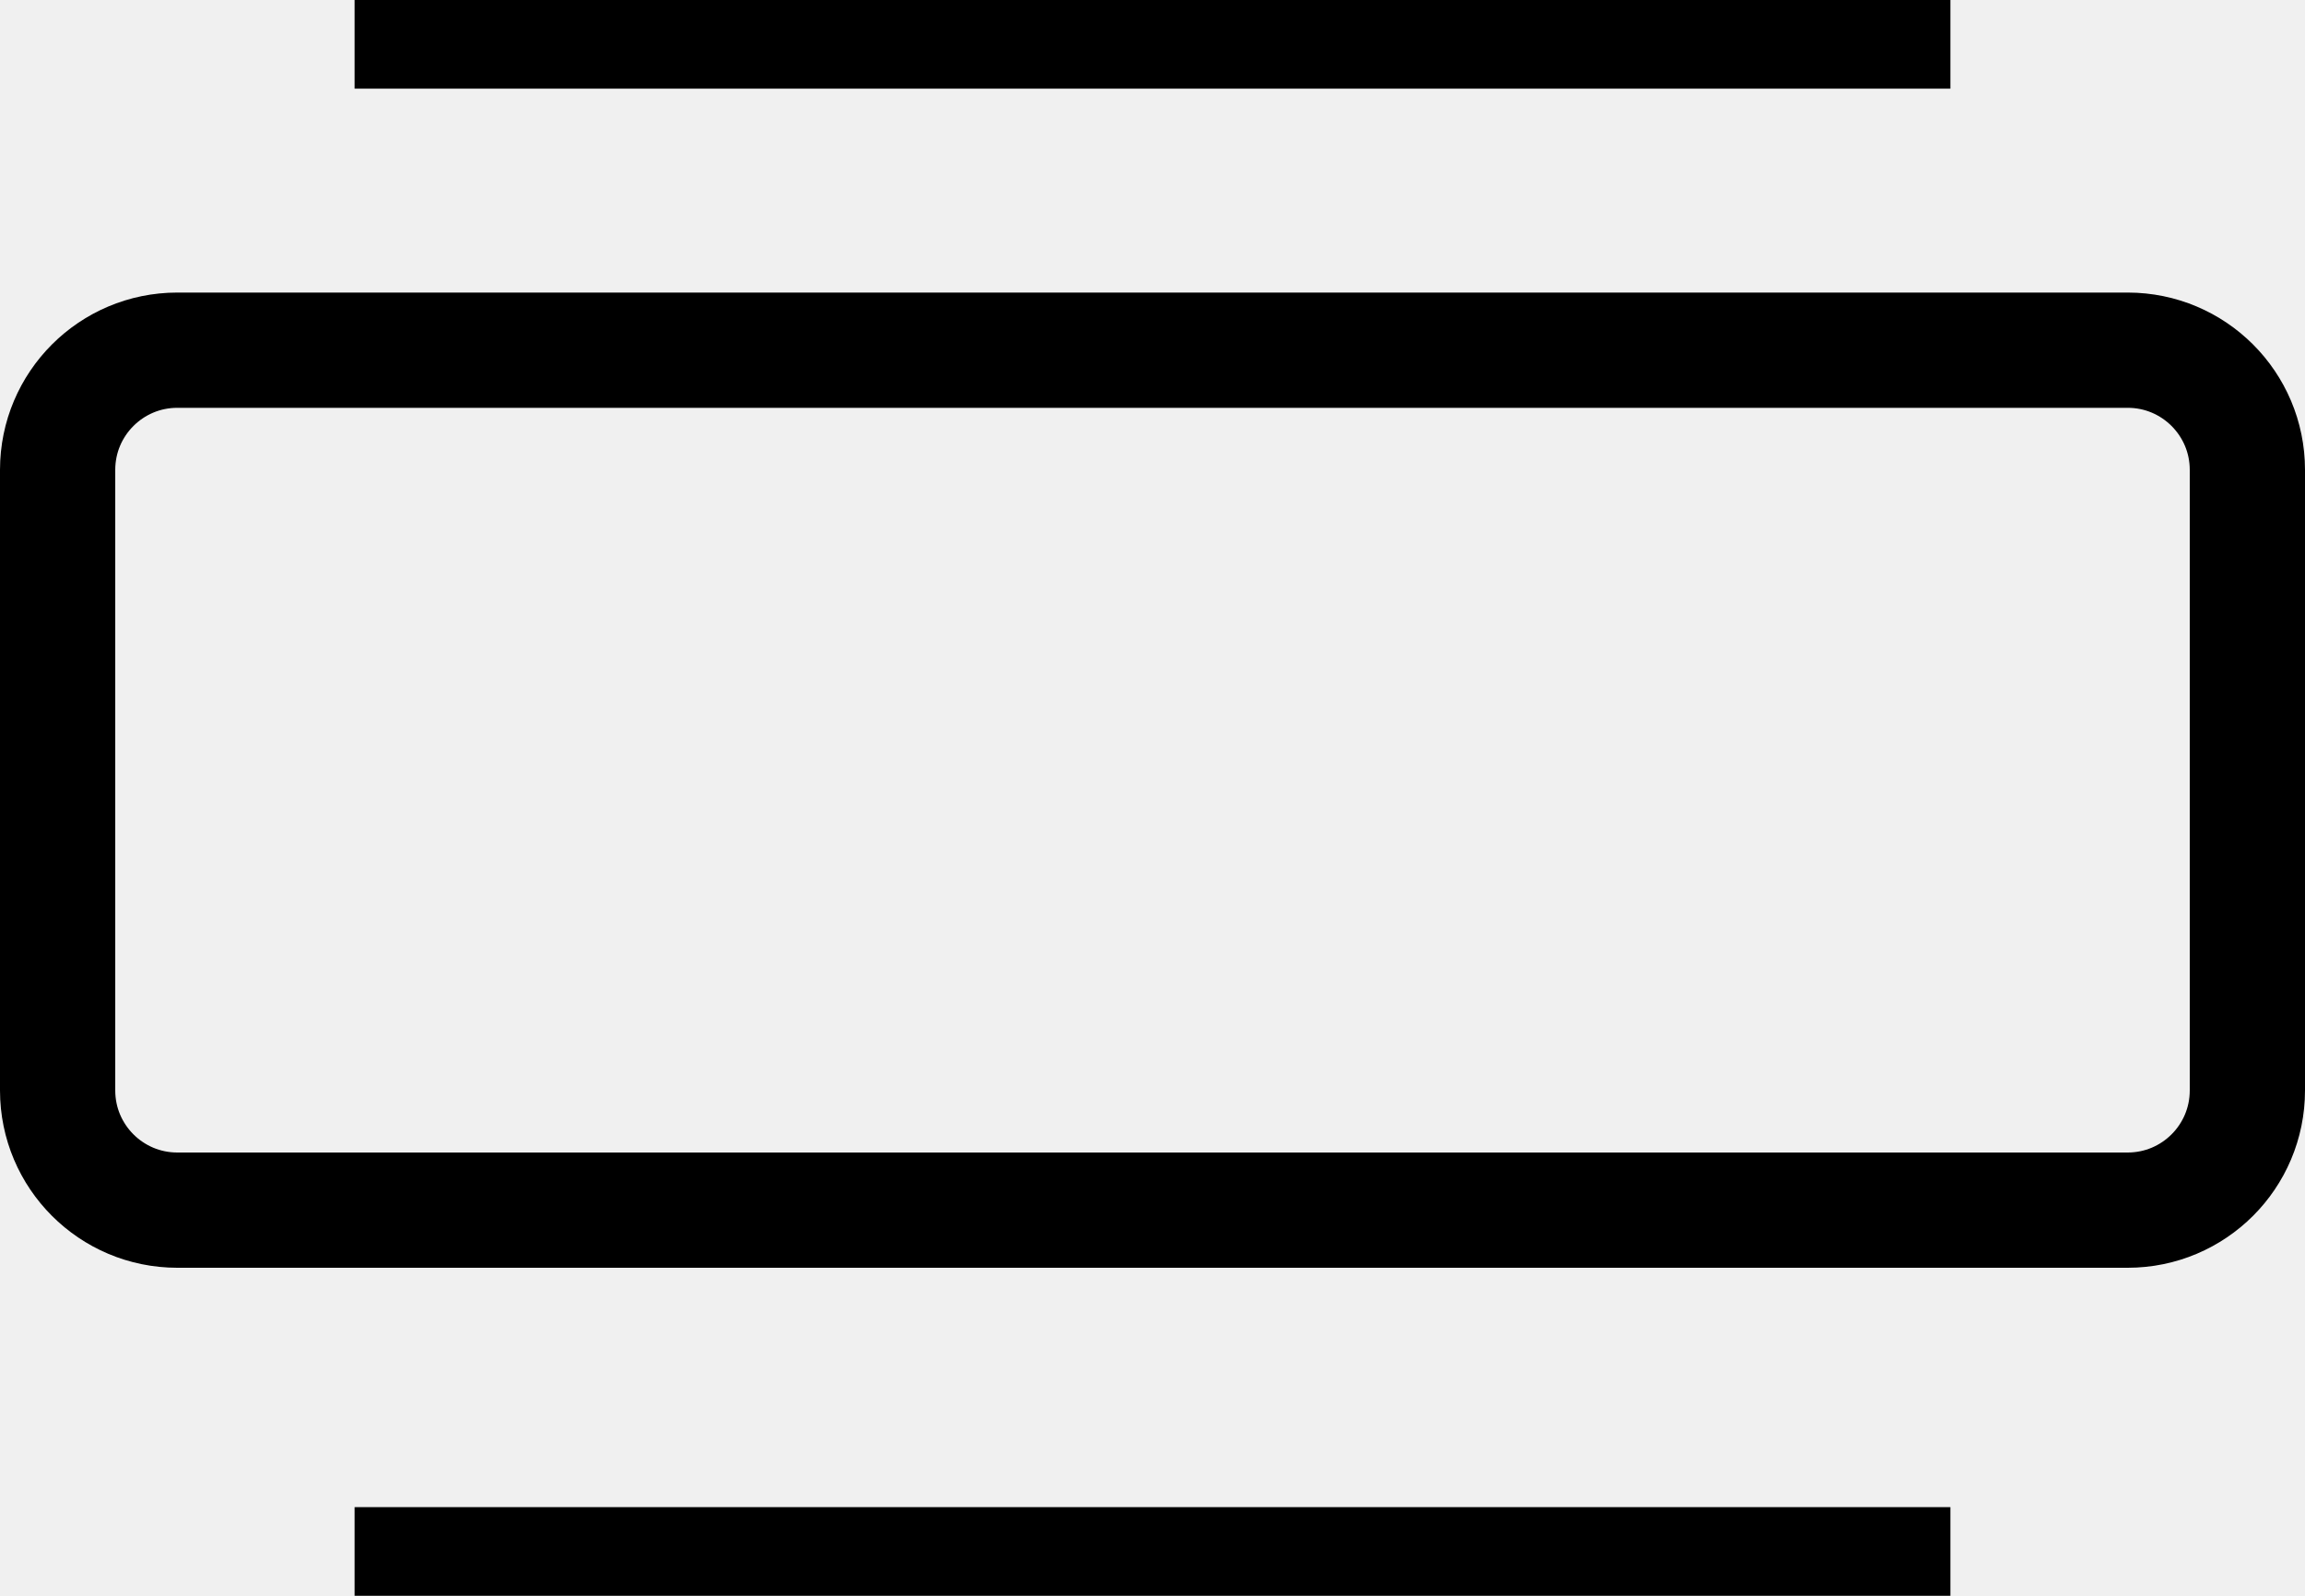
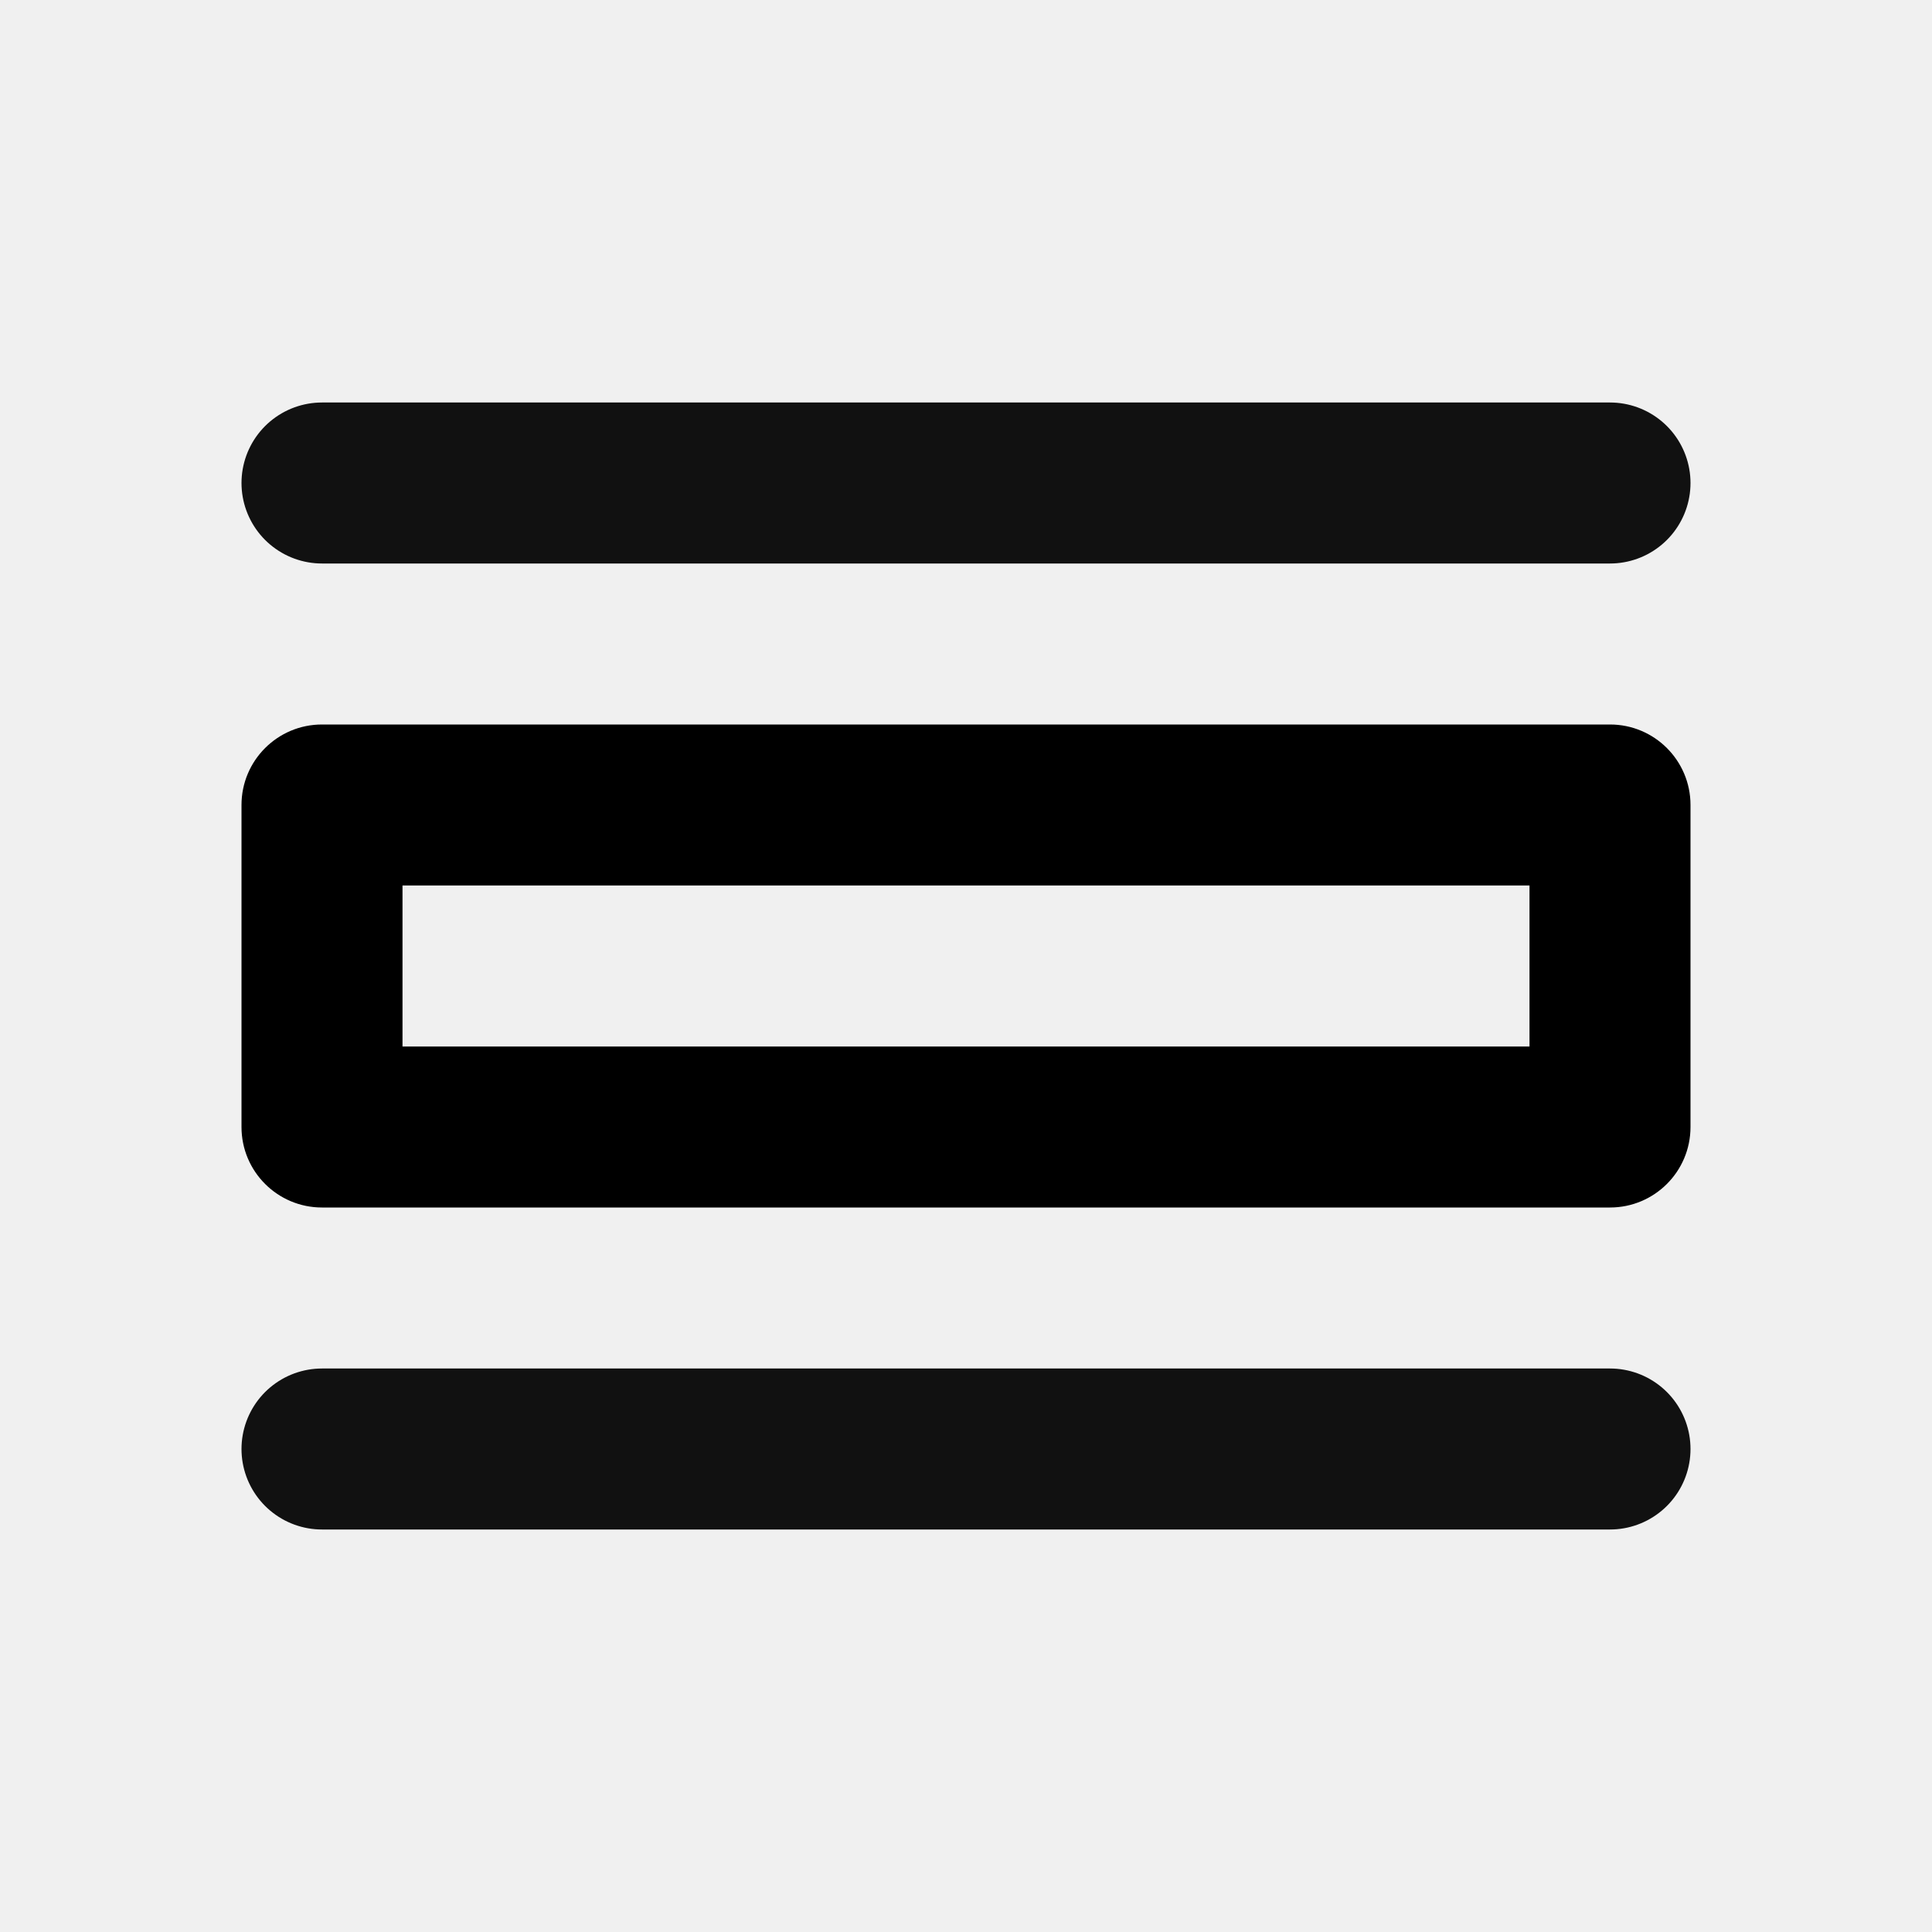
- <svg xmlns="http://www.w3.org/2000/svg" width="26" height="18" fill="none">
-   <rect x=".65" y="3.95" width="24.7" height="9.7" rx="1.35" stroke="#000" stroke-width="1.3" />
-   <path fill="#000" d="M4 0h18v1H4zM4 17h18v1H4z" />
+ <svg xmlns="http://www.w3.org/2000/svg" width="24" height="24" fill="none">
+   <path d="M4 18h16M4 6h16" stroke="#111" stroke-width="2" stroke-linecap="round" stroke-linejoin="round" />
+   <mask id="a" fill="#fff">
+     <rect x="3" y="9" width="18" height="6" rx="1" />
+   </mask>
+   <rect x="3" y="9" width="18" height="6" rx="1" stroke="currentColor" stroke-width="4" mask="url(#a)" />
</svg>
